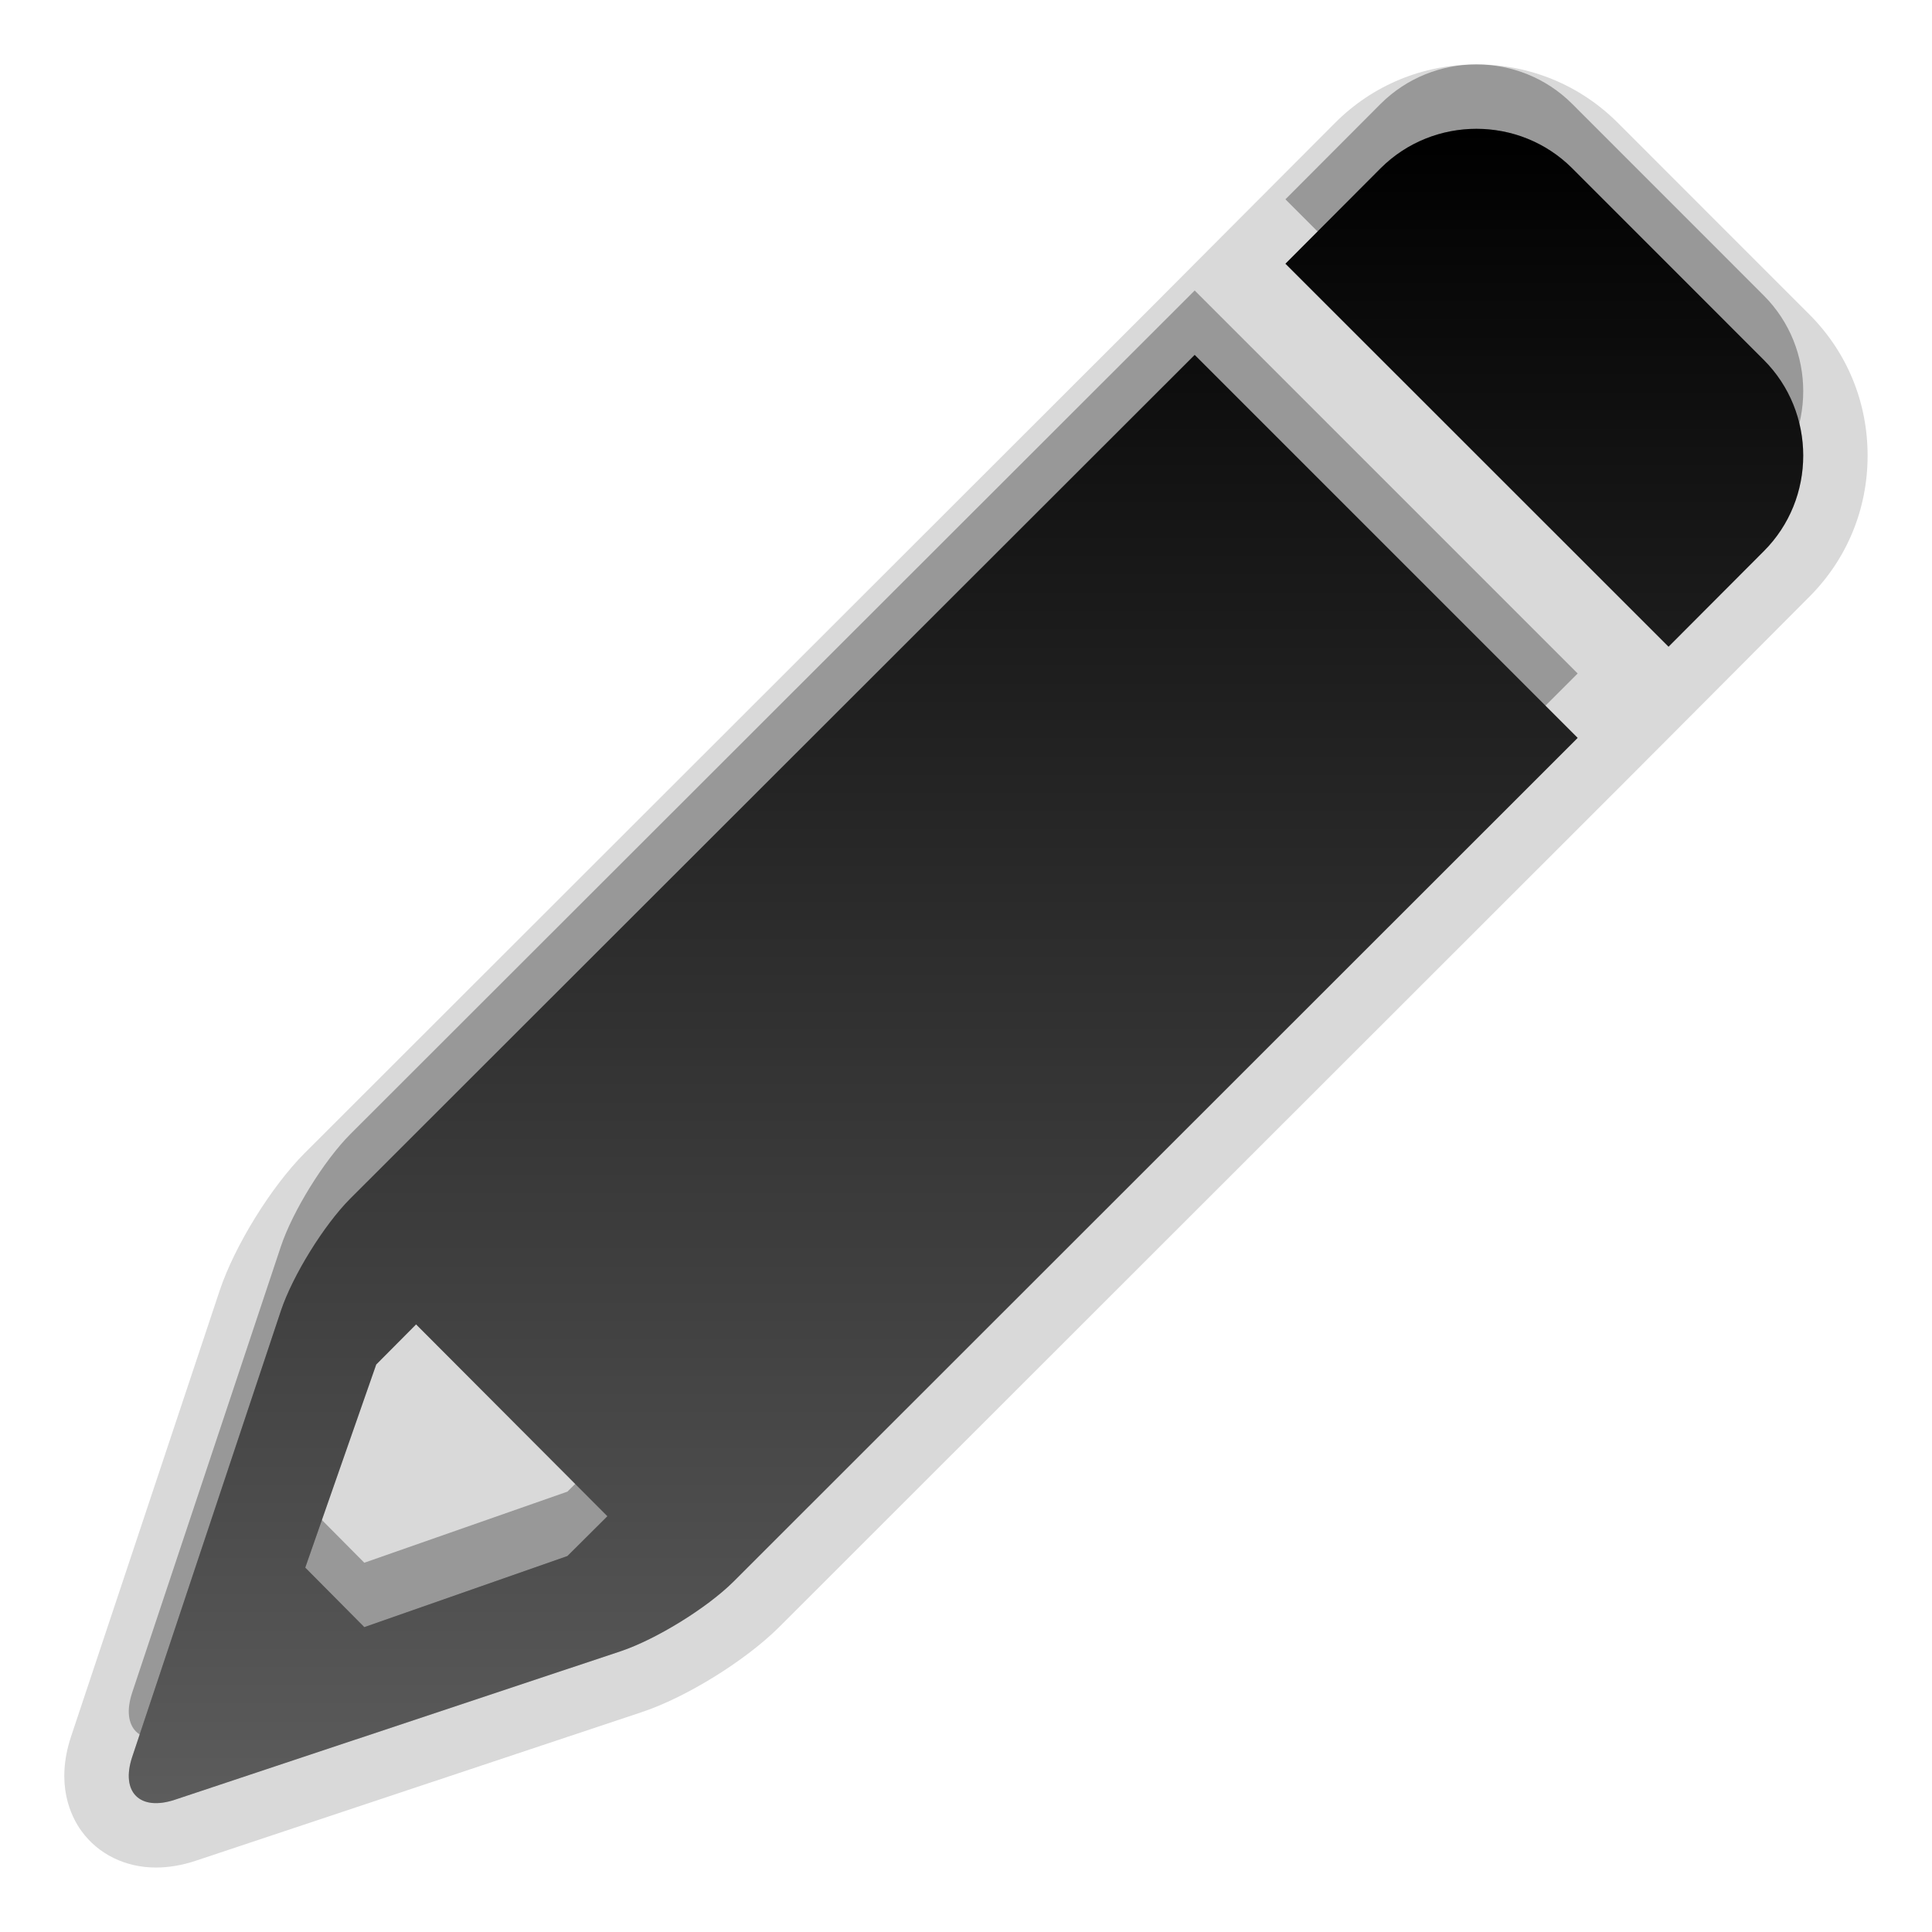
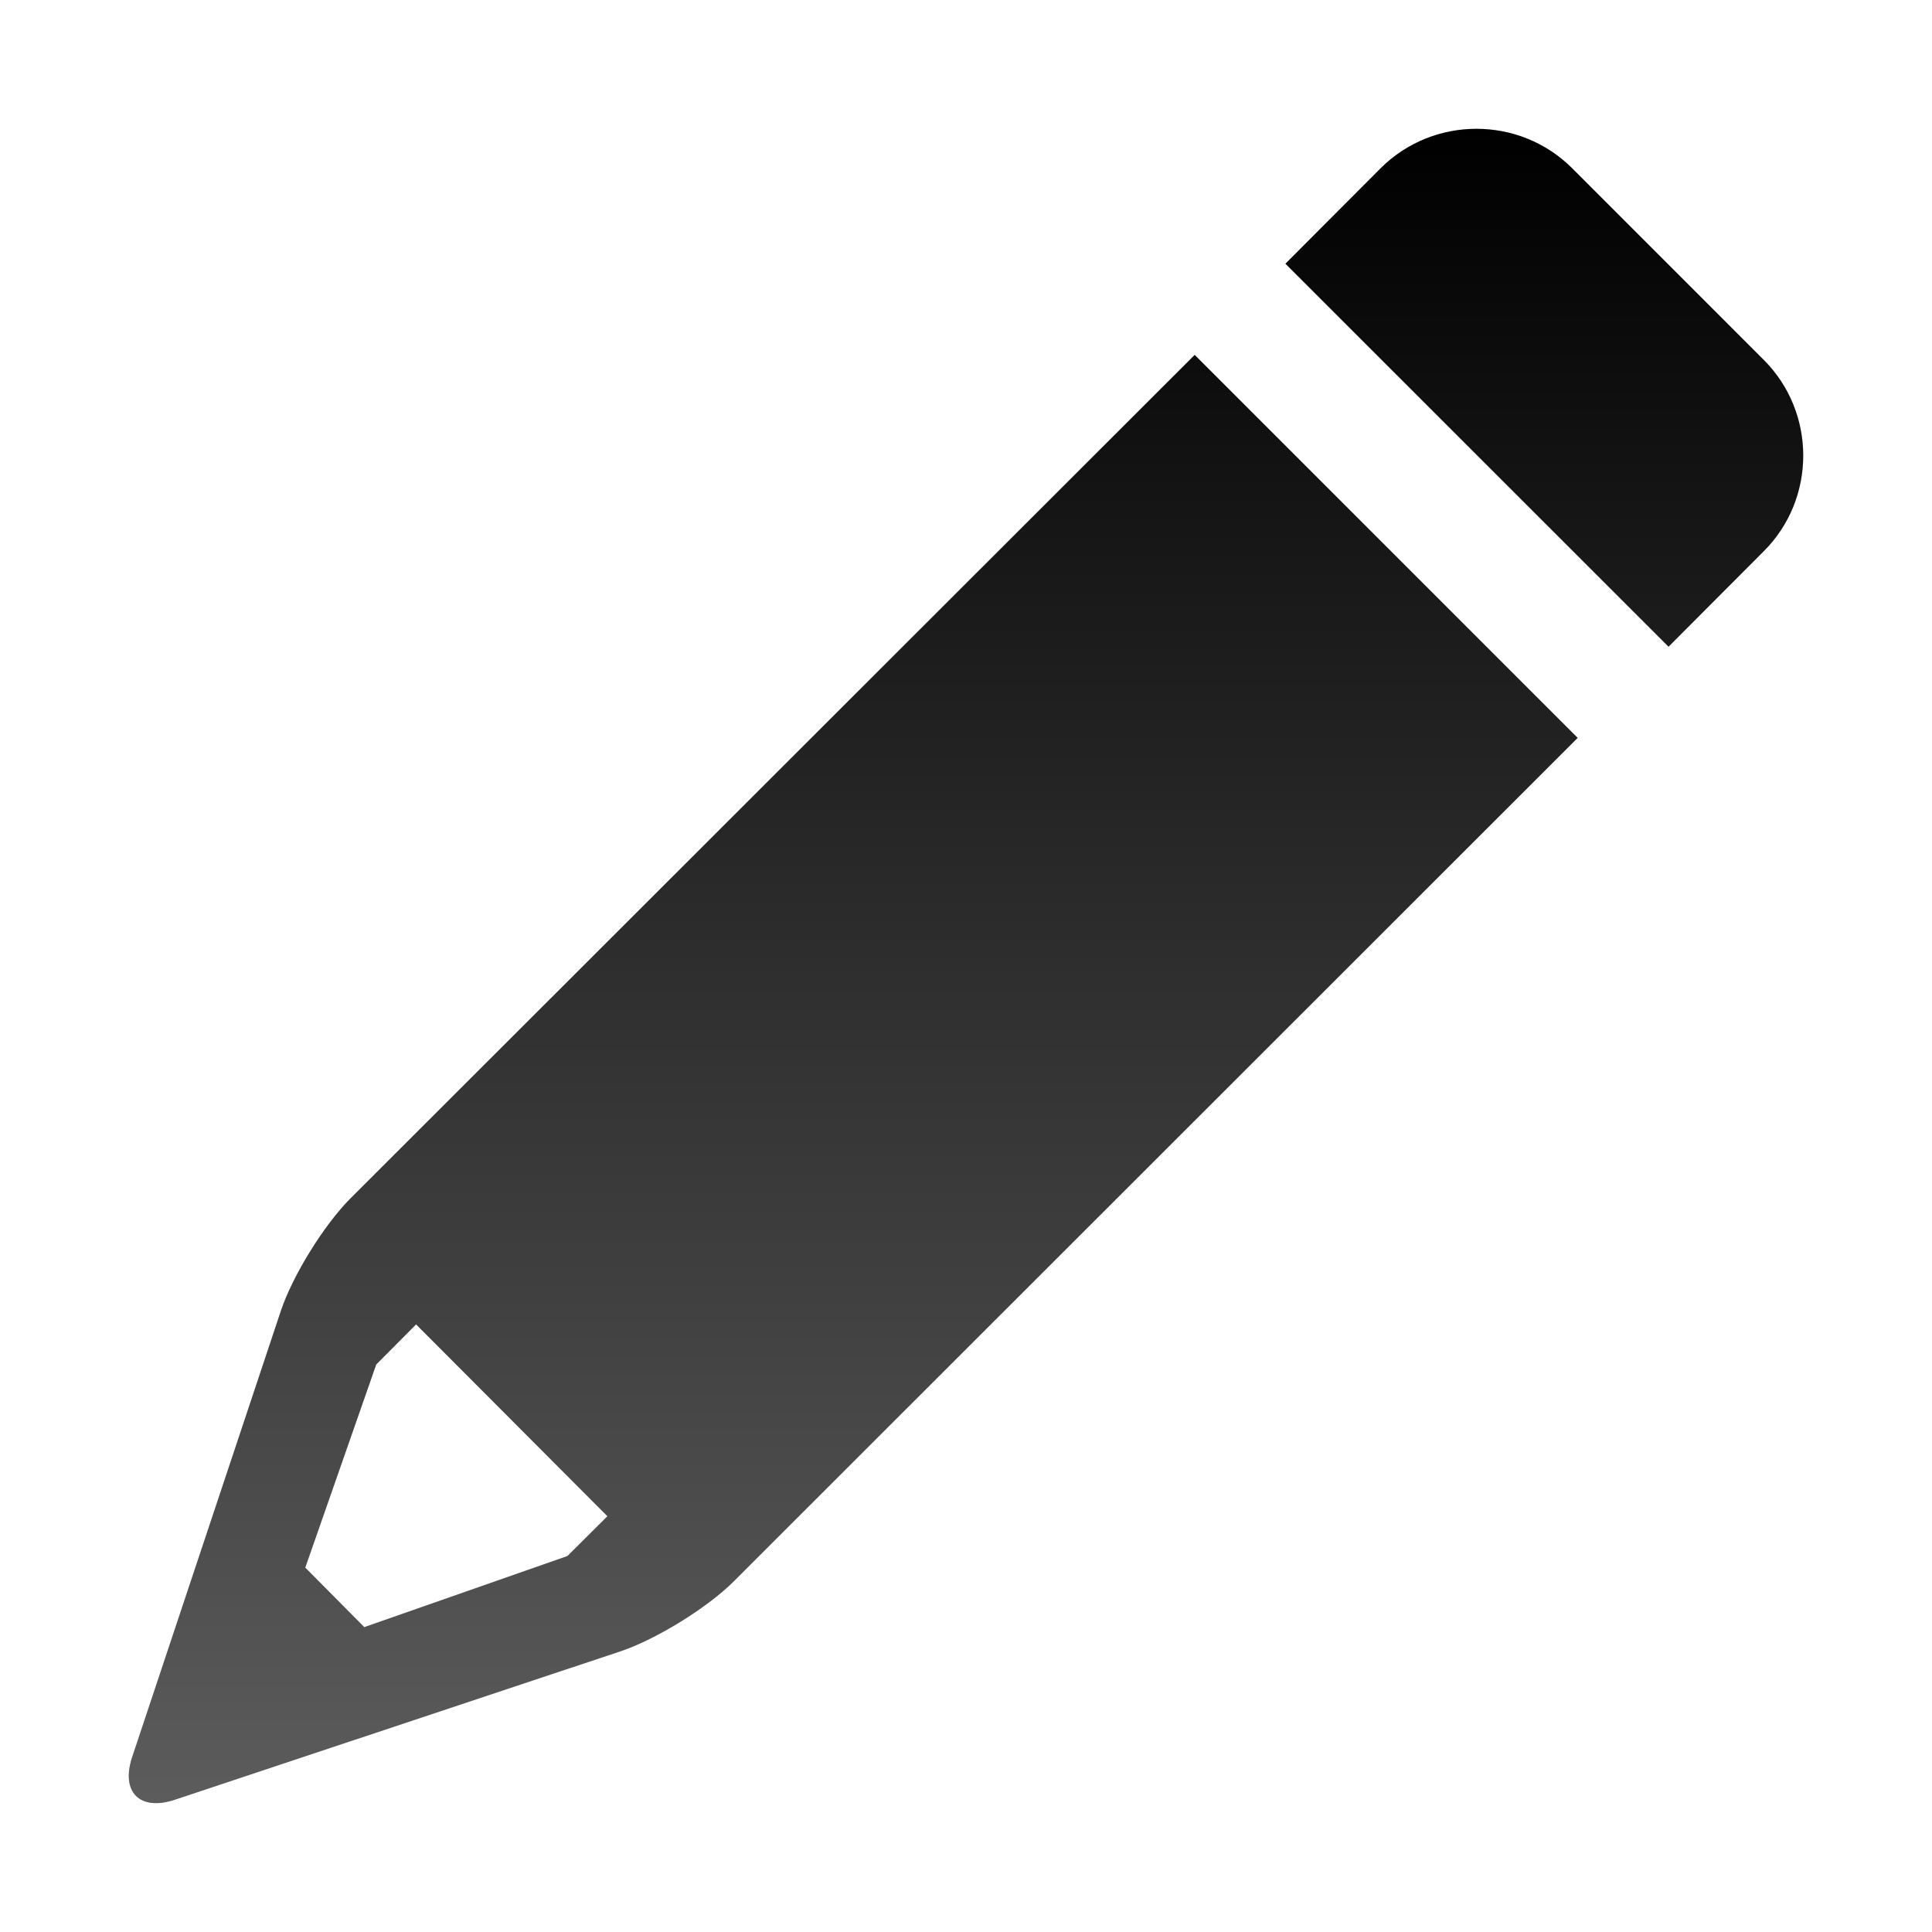
<svg xmlns="http://www.w3.org/2000/svg" version="1.1" id="Ebene_1" x="0px" y="0px" width="30px" height="30px" viewBox="0 0 30 30" enable-background="new 0 0 30 30" xml:space="preserve">
  <g id="DO_NOT_EDIT_-_BOUNDING_BOX">
    <rect id="BOUNDING_BOX" fill="none" width="30" height="30" />
  </g>
  <g id="PLACE_YOUR_GRAPHIC_HERE">
    <g>
-       <path opacity="0.3" enable-background="new    " d="M5.438,17.613c-0.408,0.41-0.893,1.193-1.076,1.74l-2.309,6.928    c-0.182,0.547,0.117,0.848,0.666,0.664l6.926-2.307c0.549-0.186,1.33-0.668,1.742-1.076l13.111-13.104l-5.947-5.947L5.438,17.613z     M8.811,23.162l-3.154,1.104L4.74,23.342l1.102-3.154l0.619-0.623l2.971,2.979L8.811,23.162z M27.387,4.588l-2.975-2.976    c-0.818-0.816-2.154-0.816-2.973,0L19.96,3.095l5.949,5.947l1.478-1.482C28.205,6.744,28.205,5.405,27.387,4.588z" />
-       <path opacity="0.15" enable-background="new    " d="M2.422,28.999c-0.475,0-0.896-0.207-1.157-0.567    c-0.166-0.229-0.407-0.727-0.162-1.466l2.309-6.929c0.233-0.695,0.799-1.609,1.316-2.129L17.844,4.804    c0.195-0.195,1.029-1.032,1.409-1.414l1.479-1.483C21.316,1.321,22.098,1,22.926,1c0.829,0,1.608,0.321,2.192,0.904l2.976,2.977    C28.68,5.465,29.001,6.245,29,7.076c0,0.831-0.322,1.609-0.907,2.193l-1.474,1.48c-0.188,0.188-1.227,1.23-1.414,1.418    L12.094,25.27c-0.526,0.521-1.441,1.088-2.132,1.317l-6.927,2.308C2.827,28.964,2.62,28.999,2.422,28.999L2.422,28.999z" />
-       <path opacity="0.15" enable-background="new    " d="M5.438,18.613c-0.408,0.41-0.893,1.193-1.076,1.74l-2.309,6.928    c-0.182,0.547,0.117,0.848,0.666,0.664l6.926-2.307c0.549-0.186,1.33-0.668,1.742-1.076l13.111-13.104l-5.947-5.947L5.438,18.613z     M8.811,24.162l-3.154,1.104L4.74,24.342l1.102-3.154l0.619-0.623l2.971,2.979L8.811,24.162z M27.387,5.588l-2.975-2.976    c-0.818-0.816-2.154-0.816-2.973,0L19.96,4.095l5.949,5.947l1.478-1.482C28.205,7.744,28.205,6.405,27.387,5.588z" />
-       <linearGradient id="SVGID_1_" gradientUnits="userSpaceOnUse" x1="15" y1="27.999" x2="15" y2="2">
+       <linearGradient id="SVGID_1_" gradientUnits="userSpaceOnUse" x1="115.961" y1="-190.848" x2="115.961" y2="-164.849" gradientTransform="matrix(1 0 0 -1 -100.96 -161.5996)">
+         <stop offset="0" style="stop-color:#FFFFFF" />
+         <stop offset="1" style="stop-color:#FFFFFF;stop-opacity:0.25" />
+       </linearGradient>
+       <path fill="url(#SVGID_1_)" d="M5.438,19.863c-0.408,0.41-0.893,1.193-1.076,1.74l-2.309,6.928    c-0.182,0.547,0.117,0.848,0.666,0.664l6.926-2.307c0.549-0.187,1.33-0.668,1.742-1.076l13.111-13.104l-5.947-5.947L5.438,19.863z     M8.811,25.412l-3.154,1.104L4.74,25.592l1.102-3.154l0.619-0.623l2.971,2.979L8.811,25.412z M27.387,6.838l-2.975-2.976    c-0.818-0.816-2.154-0.816-2.973,0L19.96,5.345l5.949,5.947l1.478-1.482C28.205,8.994,28.205,7.655,27.387,6.838z" />
+       <path opacity="0.15" enable-background="new    " d="M5.438,18.613c-0.408,0.41-0.893,1.193-1.076,1.74l-2.309,6.928    c-0.182,0.547,0.117,0.848,0.666,0.664l6.926-2.307c0.549-0.187,1.33-0.668,1.742-1.076l13.111-13.104l-5.947-5.947L5.438,18.613z     M8.811,24.162l-3.154,1.104L4.74,24.342l1.102-3.154l0.619-0.623l2.971,2.979L8.811,24.162z M27.387,5.588l-2.975-2.976    c-0.818-0.816-2.154-0.816-2.973,0L19.96,4.095l5.949,5.947l1.478-1.482C28.205,7.744,28.205,6.405,27.387,5.588z" />
+       <linearGradient id="SVGID_2_" gradientUnits="userSpaceOnUse" x1="115.961" y1="-189.598" x2="115.961" y2="-163.599" gradientTransform="matrix(1 0 0 -1 -100.96 -161.5996)">
        <stop offset="0" style="stop-color:#5C5C5C" />
        <stop offset="1" style="stop-color:#000000" />
      </linearGradient>
-       <path fill="url(#SVGID_1_)" d="M5.438,18.613c-0.408,0.41-0.893,1.193-1.076,1.74l-2.309,6.928    c-0.182,0.547,0.117,0.848,0.666,0.664l6.926-2.307c0.549-0.186,1.33-0.668,1.742-1.076l13.111-13.104l-5.947-5.947L5.438,18.613z     M8.811,24.162l-3.154,1.104L4.74,24.342l1.102-3.154l0.619-0.623l2.971,2.979L8.811,24.162z M27.387,5.588l-2.975-2.976    c-0.818-0.816-2.154-0.816-2.973,0L19.96,4.095l5.949,5.947l1.478-1.482C28.205,7.744,28.205,6.405,27.387,5.588z" />
-       <rect fill="none" width="30" height="30" />
+       <path fill="url(#SVGID_2_)" d="M5.438,18.613c-0.408,0.41-0.893,1.193-1.076,1.74l-2.309,6.928    c-0.182,0.547,0.117,0.848,0.666,0.664l6.926-2.307c0.549-0.187,1.33-0.668,1.742-1.076l13.111-13.104l-5.947-5.947L5.438,18.613z     M8.811,24.162l-3.154,1.104L4.74,24.342l1.102-3.154l0.619-0.623l2.971,2.979L8.811,24.162z M27.387,5.588l-2.975-2.976    c-0.818-0.816-2.154-0.816-2.973,0L19.96,4.095l5.949,5.947l1.478-1.482C28.205,7.744,28.205,6.405,27.387,5.588z" />
    </g>
  </g>
</svg>
